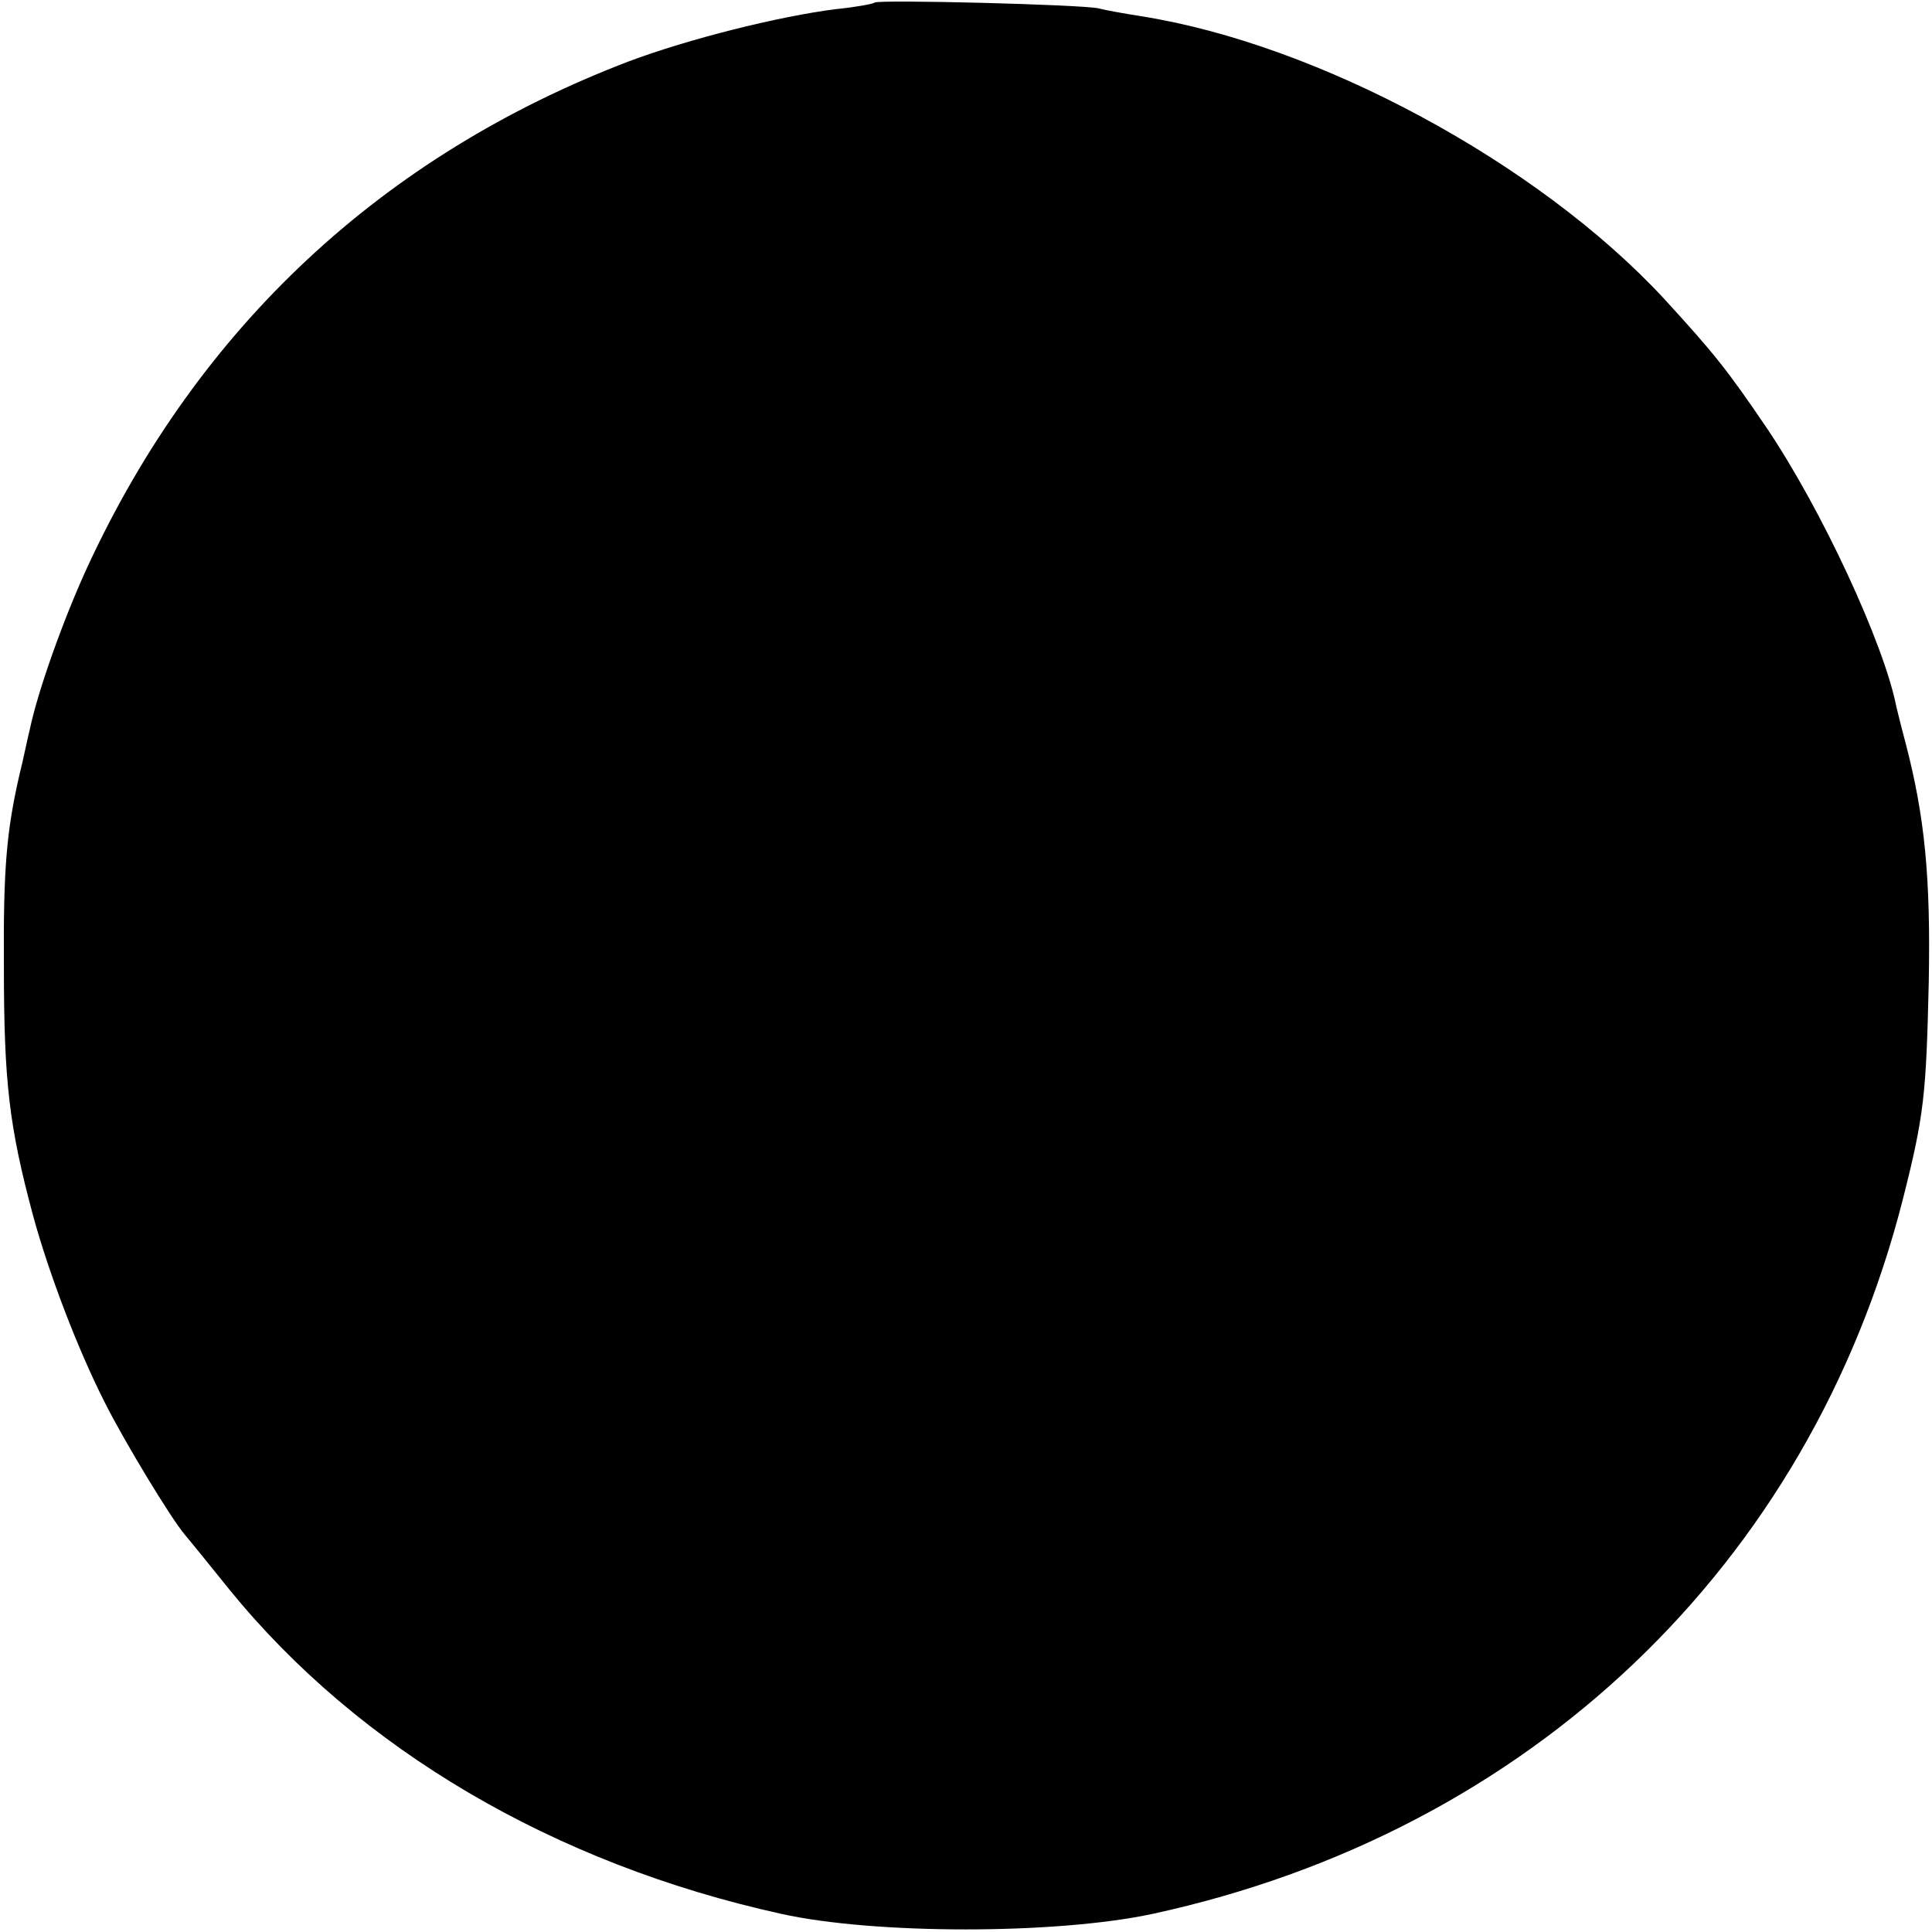
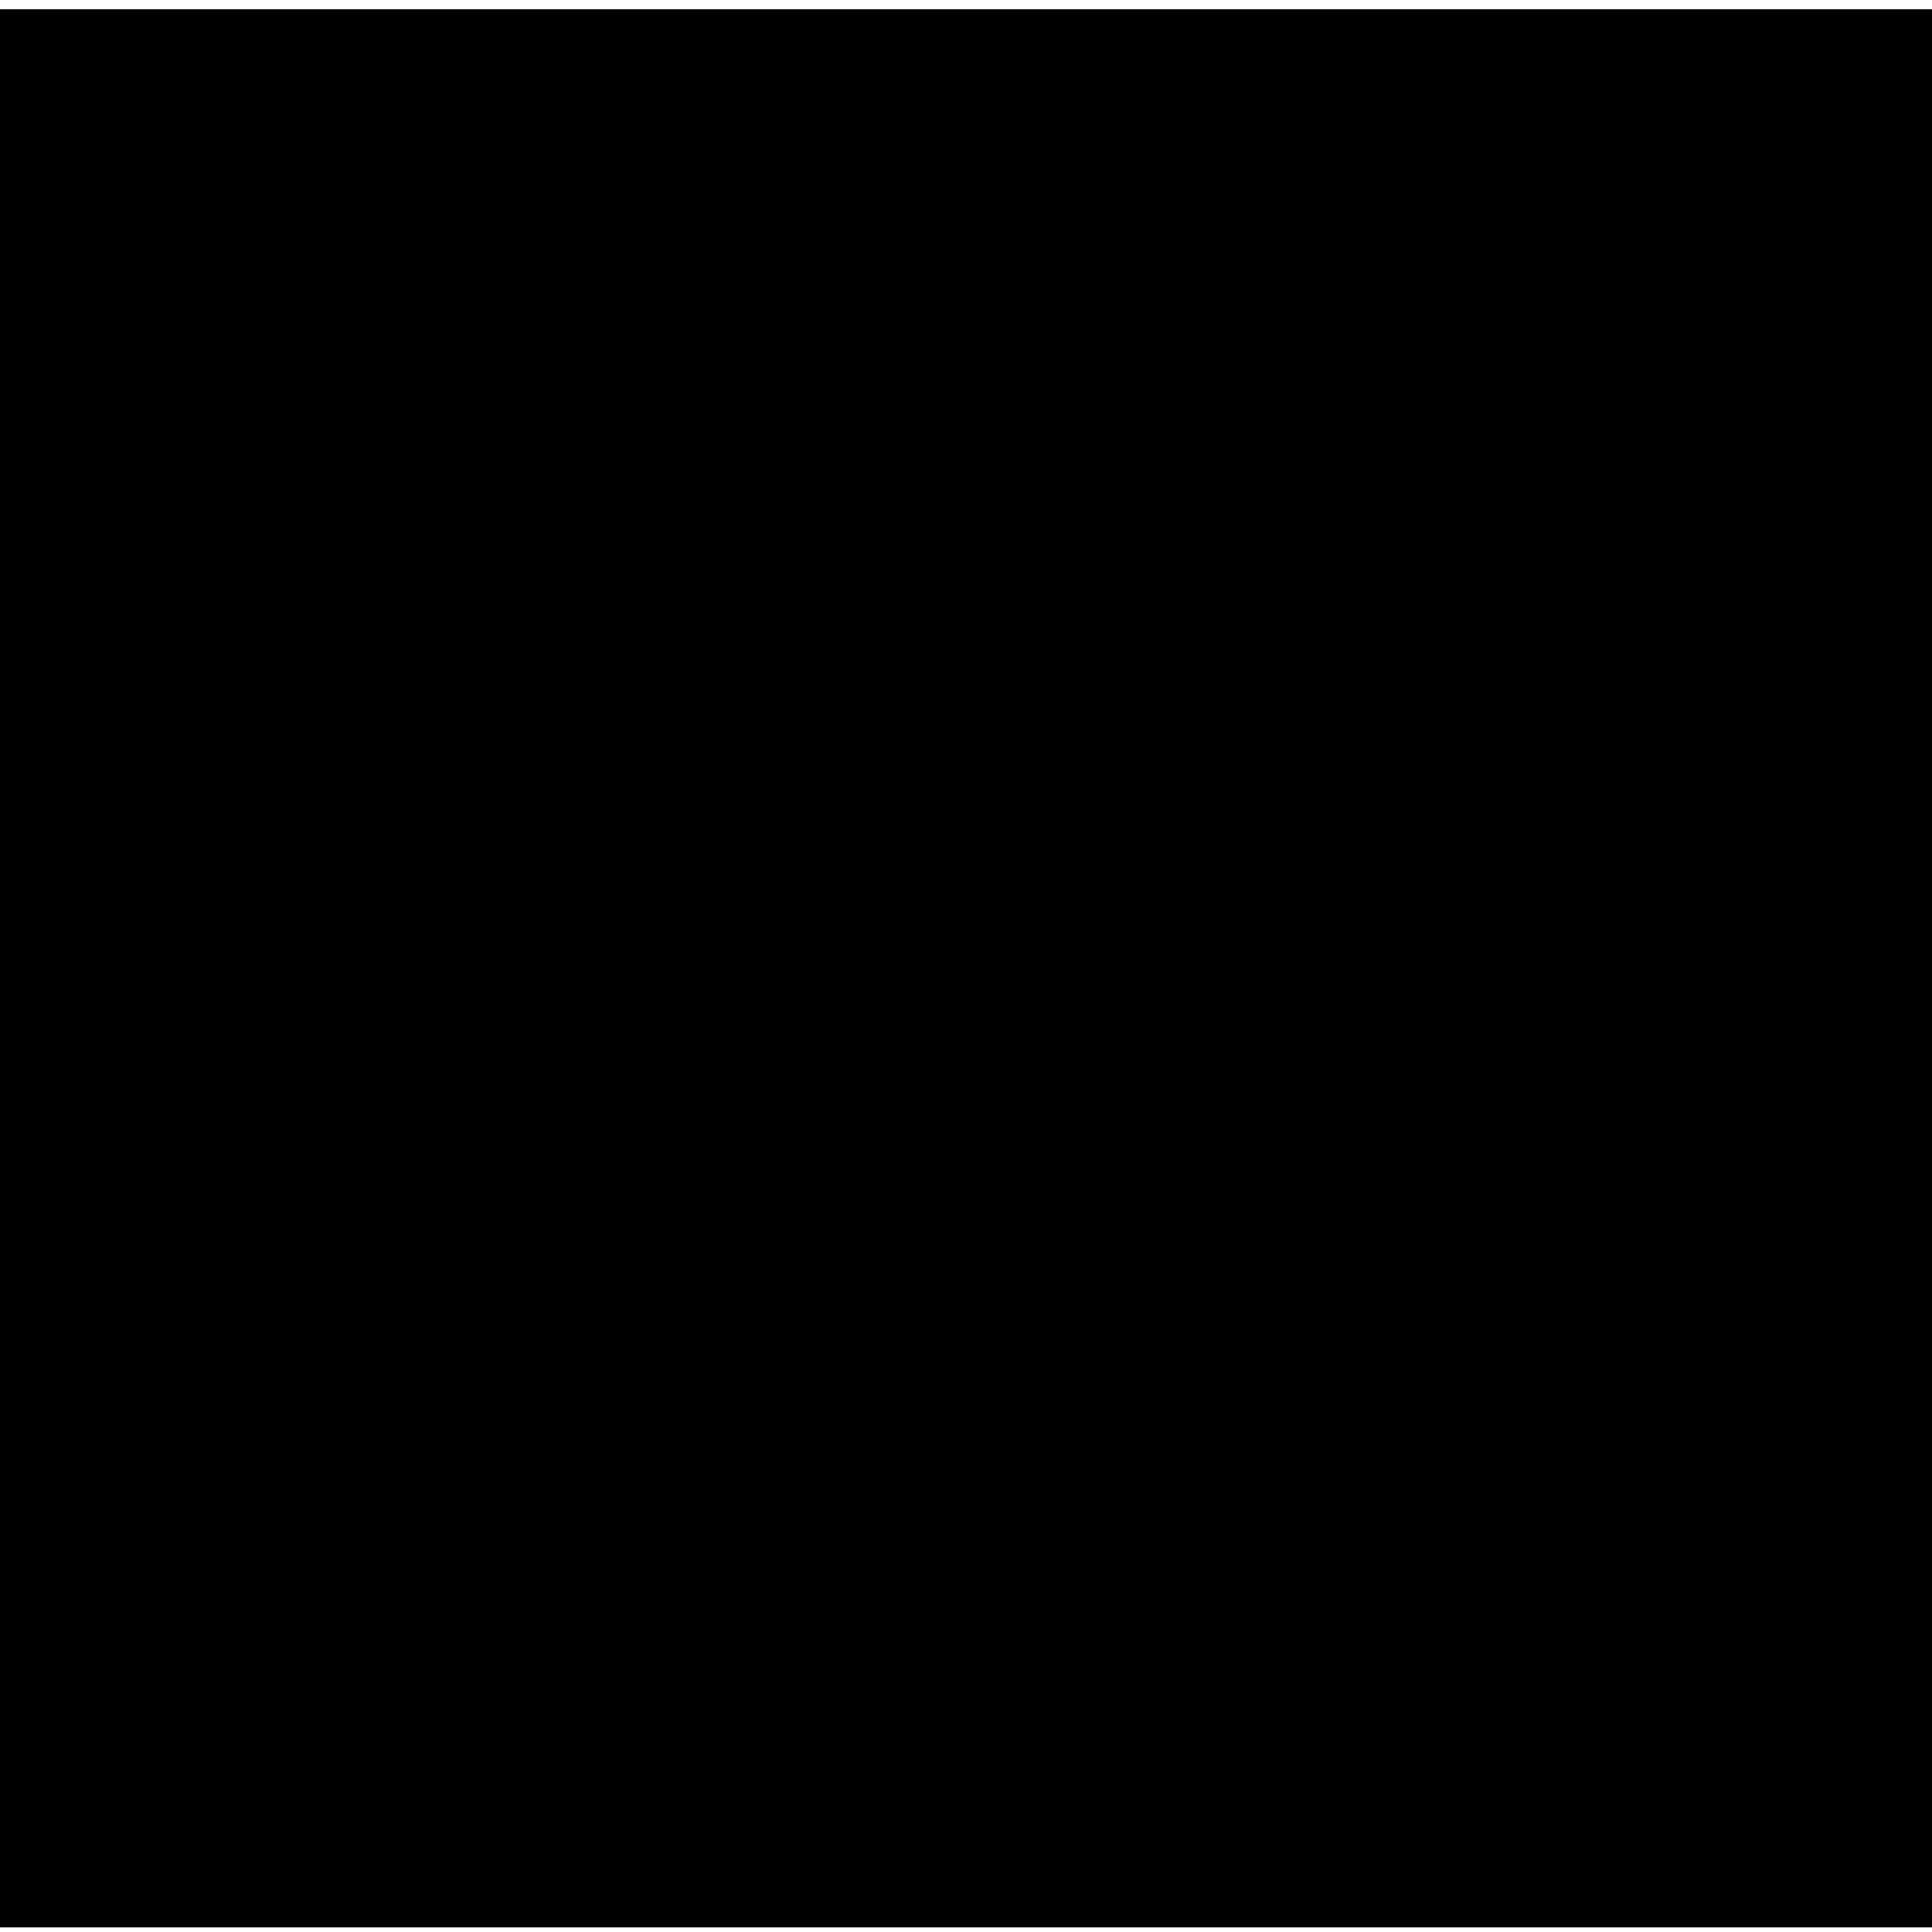
- <svg xmlns="http://www.w3.org/2000/svg" version="1.0" width="298pt" height="298pt" viewBox="0 0 298 298" preserveAspectRatio="xMidYMid meet">
-   <g transform="translate(0,298) scale(0.1,-0.1)" fill="#000000" stroke="none">
-     <path d="M1349 2976 c-2 -2 -29 -7 -59 -10 -88 -11 -228 -46 -321 -81 -379 -145 -662 -409 -833 -777 -38 -82 -78 -195 -90 -253 -3 -11 -9 -42 -16 -70 -20 -87 -25 -146 -24 -295 0 -179 8 -247 45 -385 24 -88 68 -204 110 -287 31 -62 104 -182 124 -205 5 -6 37 -45 69 -85 200 -246 501 -423 851 -500 144 -32 424 -32 573 0 581 126 1013 537 1157 1102 33 130 36 162 40 335 3 162 -6 255 -36 370 -6 22 -12 47 -14 55 -19 97 -115 304 -200 430 -61 90 -82 116 -159 200 -194 209 -533 392 -806 435 -25 4 -54 9 -65 12 -24 6 -341 14 -346 9z" />
+ <svg xmlns="http://www.w3.org/2000/svg" version="1.0" width="418pt" height="418pt" viewBox="0 0 418 418" preserveAspectRatio="xMidYMid meet">
+   <g transform="translate(0,418) scale(0.1,-0.1)" fill="#000000" stroke="none">
+     <path d="M0 2085 l0 -2075 2090 0 2090 0 0 2075 0 2075 -2090 0 -2090 0 0 -2075z" />
  </g>
</svg>
